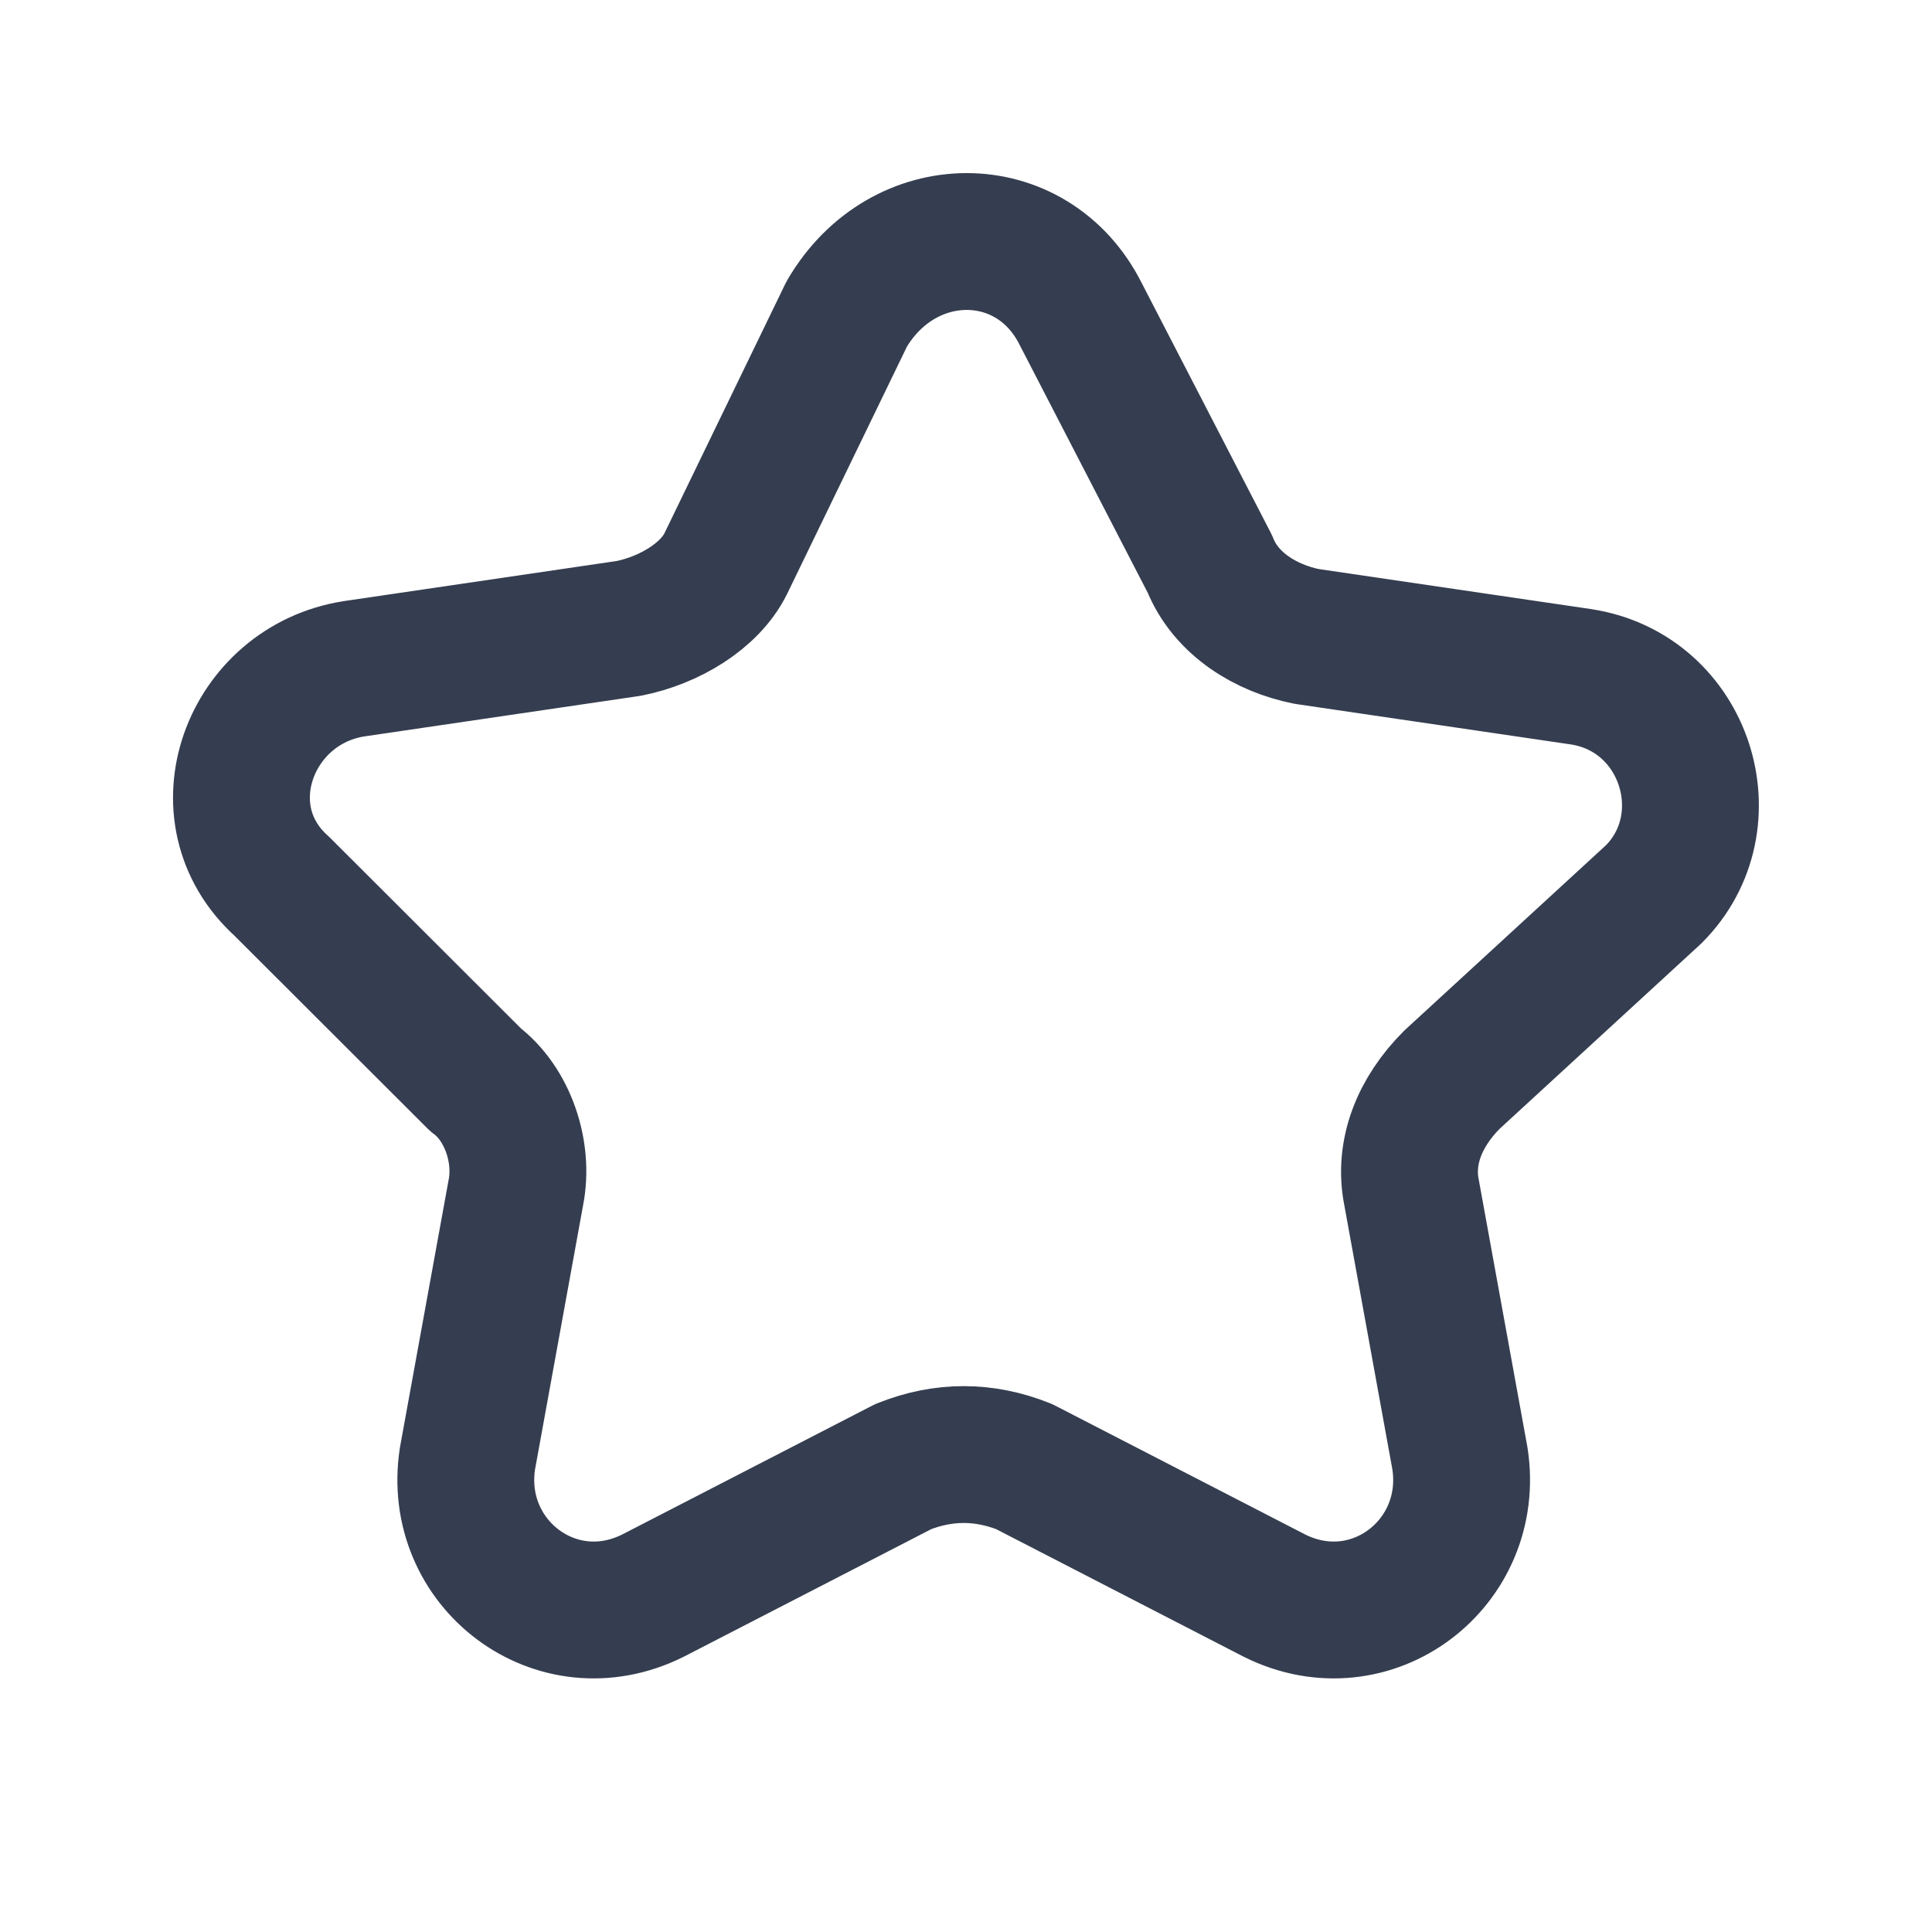
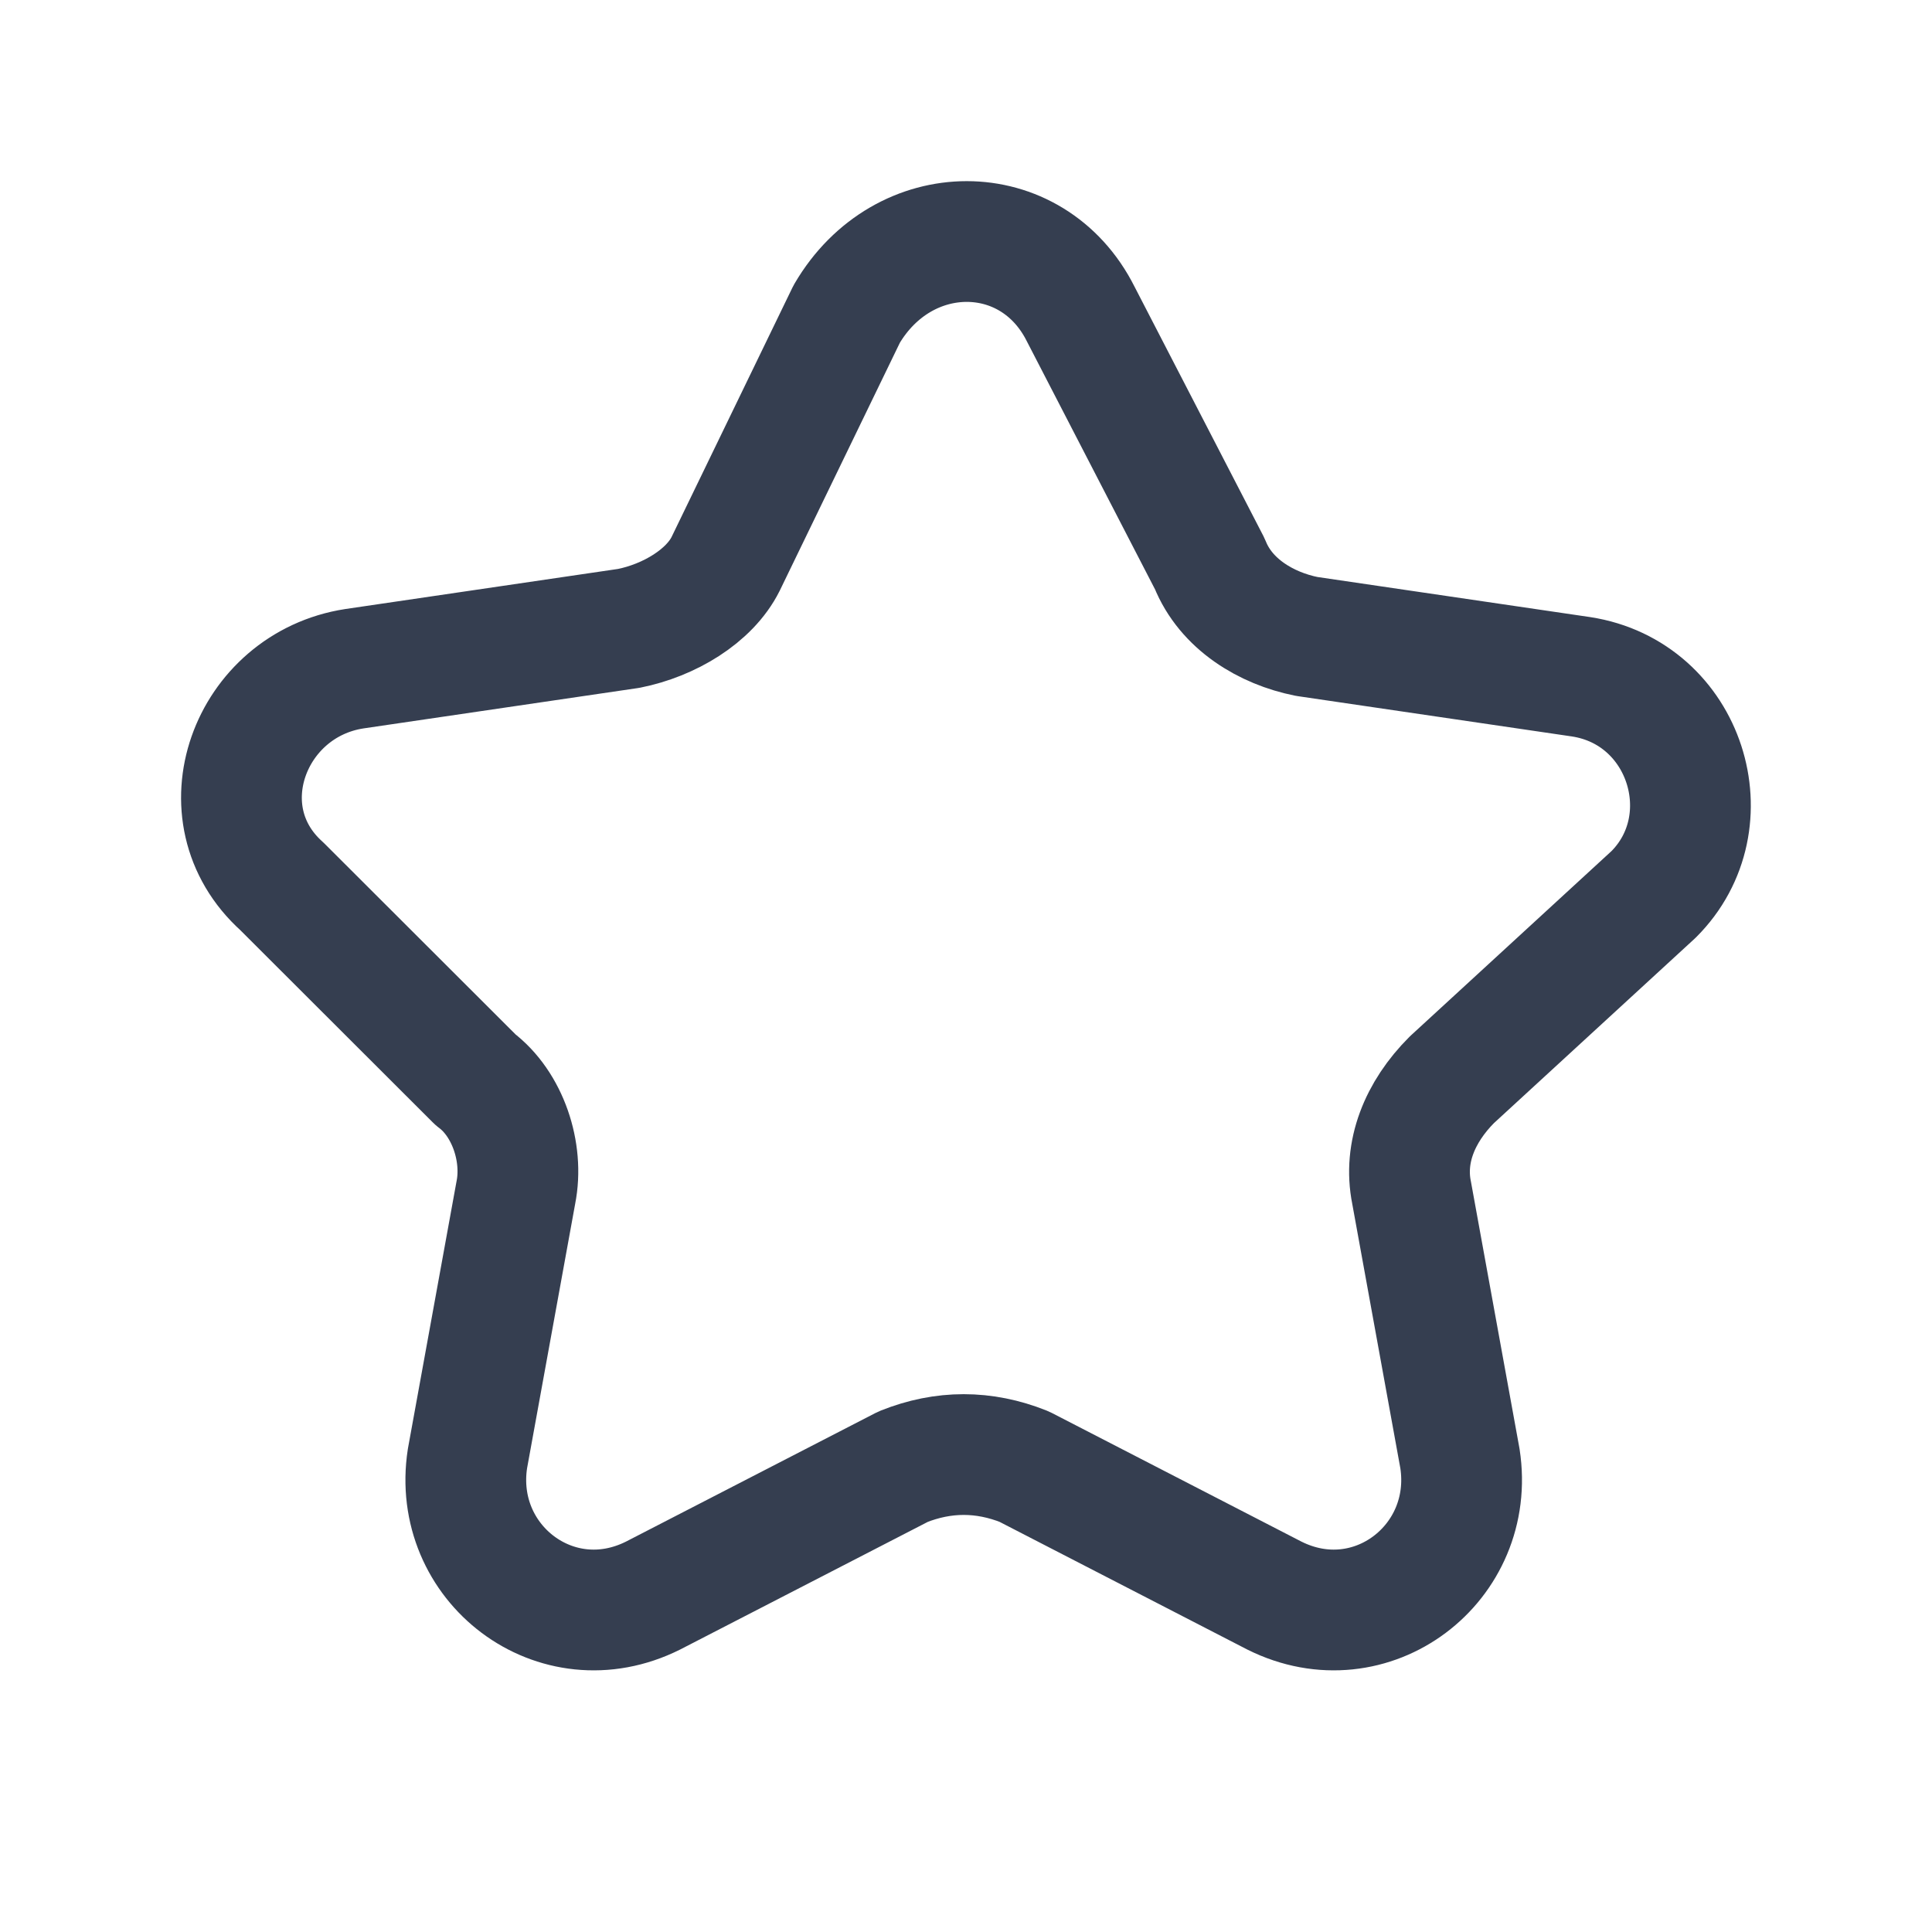
<svg xmlns="http://www.w3.org/2000/svg" width="24" height="24" viewBox="0 0 24 24" fill="none">
-   <path d="M13.425 3.901L15.029 7.005C15.229 7.506 15.73 7.806 16.232 7.906L19.64 8.407C20.943 8.607 21.444 10.209 20.542 11.11L18.036 13.413C17.635 13.814 17.434 14.314 17.535 14.815L18.136 18.119C18.337 19.421 17.034 20.422 15.831 19.821L12.723 18.219C12.222 18.019 11.721 18.019 11.22 18.219L8.112 19.821C6.909 20.422 5.606 19.421 5.807 18.119L6.408 14.815C6.508 14.314 6.308 13.714 5.907 13.413L3.501 11.01C2.499 10.109 3.1 8.507 4.403 8.307L7.811 7.806C8.313 7.706 8.814 7.406 9.014 7.005L10.518 3.901C11.22 2.7 12.823 2.7 13.425 3.901Z" stroke="#353E50" stroke-width="1.7" stroke-linecap="round" stroke-linejoin="round" />
+   <path d="M13.425 3.901L15.029 7.005C15.229 7.506 15.73 7.806 16.232 7.906L19.64 8.407C20.943 8.607 21.444 10.209 20.542 11.11L18.036 13.413C17.635 13.814 17.434 14.314 17.535 14.815L18.136 18.119C18.337 19.421 17.034 20.422 15.831 19.821L12.723 18.219C12.222 18.019 11.721 18.019 11.22 18.219L8.112 19.821C6.909 20.422 5.606 19.421 5.807 18.119L6.408 14.815C6.508 14.314 6.308 13.714 5.907 13.413L3.501 11.01C2.499 10.109 3.1 8.507 4.403 8.307L7.811 7.806C8.313 7.706 8.814 7.406 9.014 7.005L10.518 3.901C11.22 2.7 12.823 2.7 13.425 3.901Z" stroke="#353E50" stroke-width="1.5" stroke-linecap="round" stroke-linejoin="round" />
</svg>
